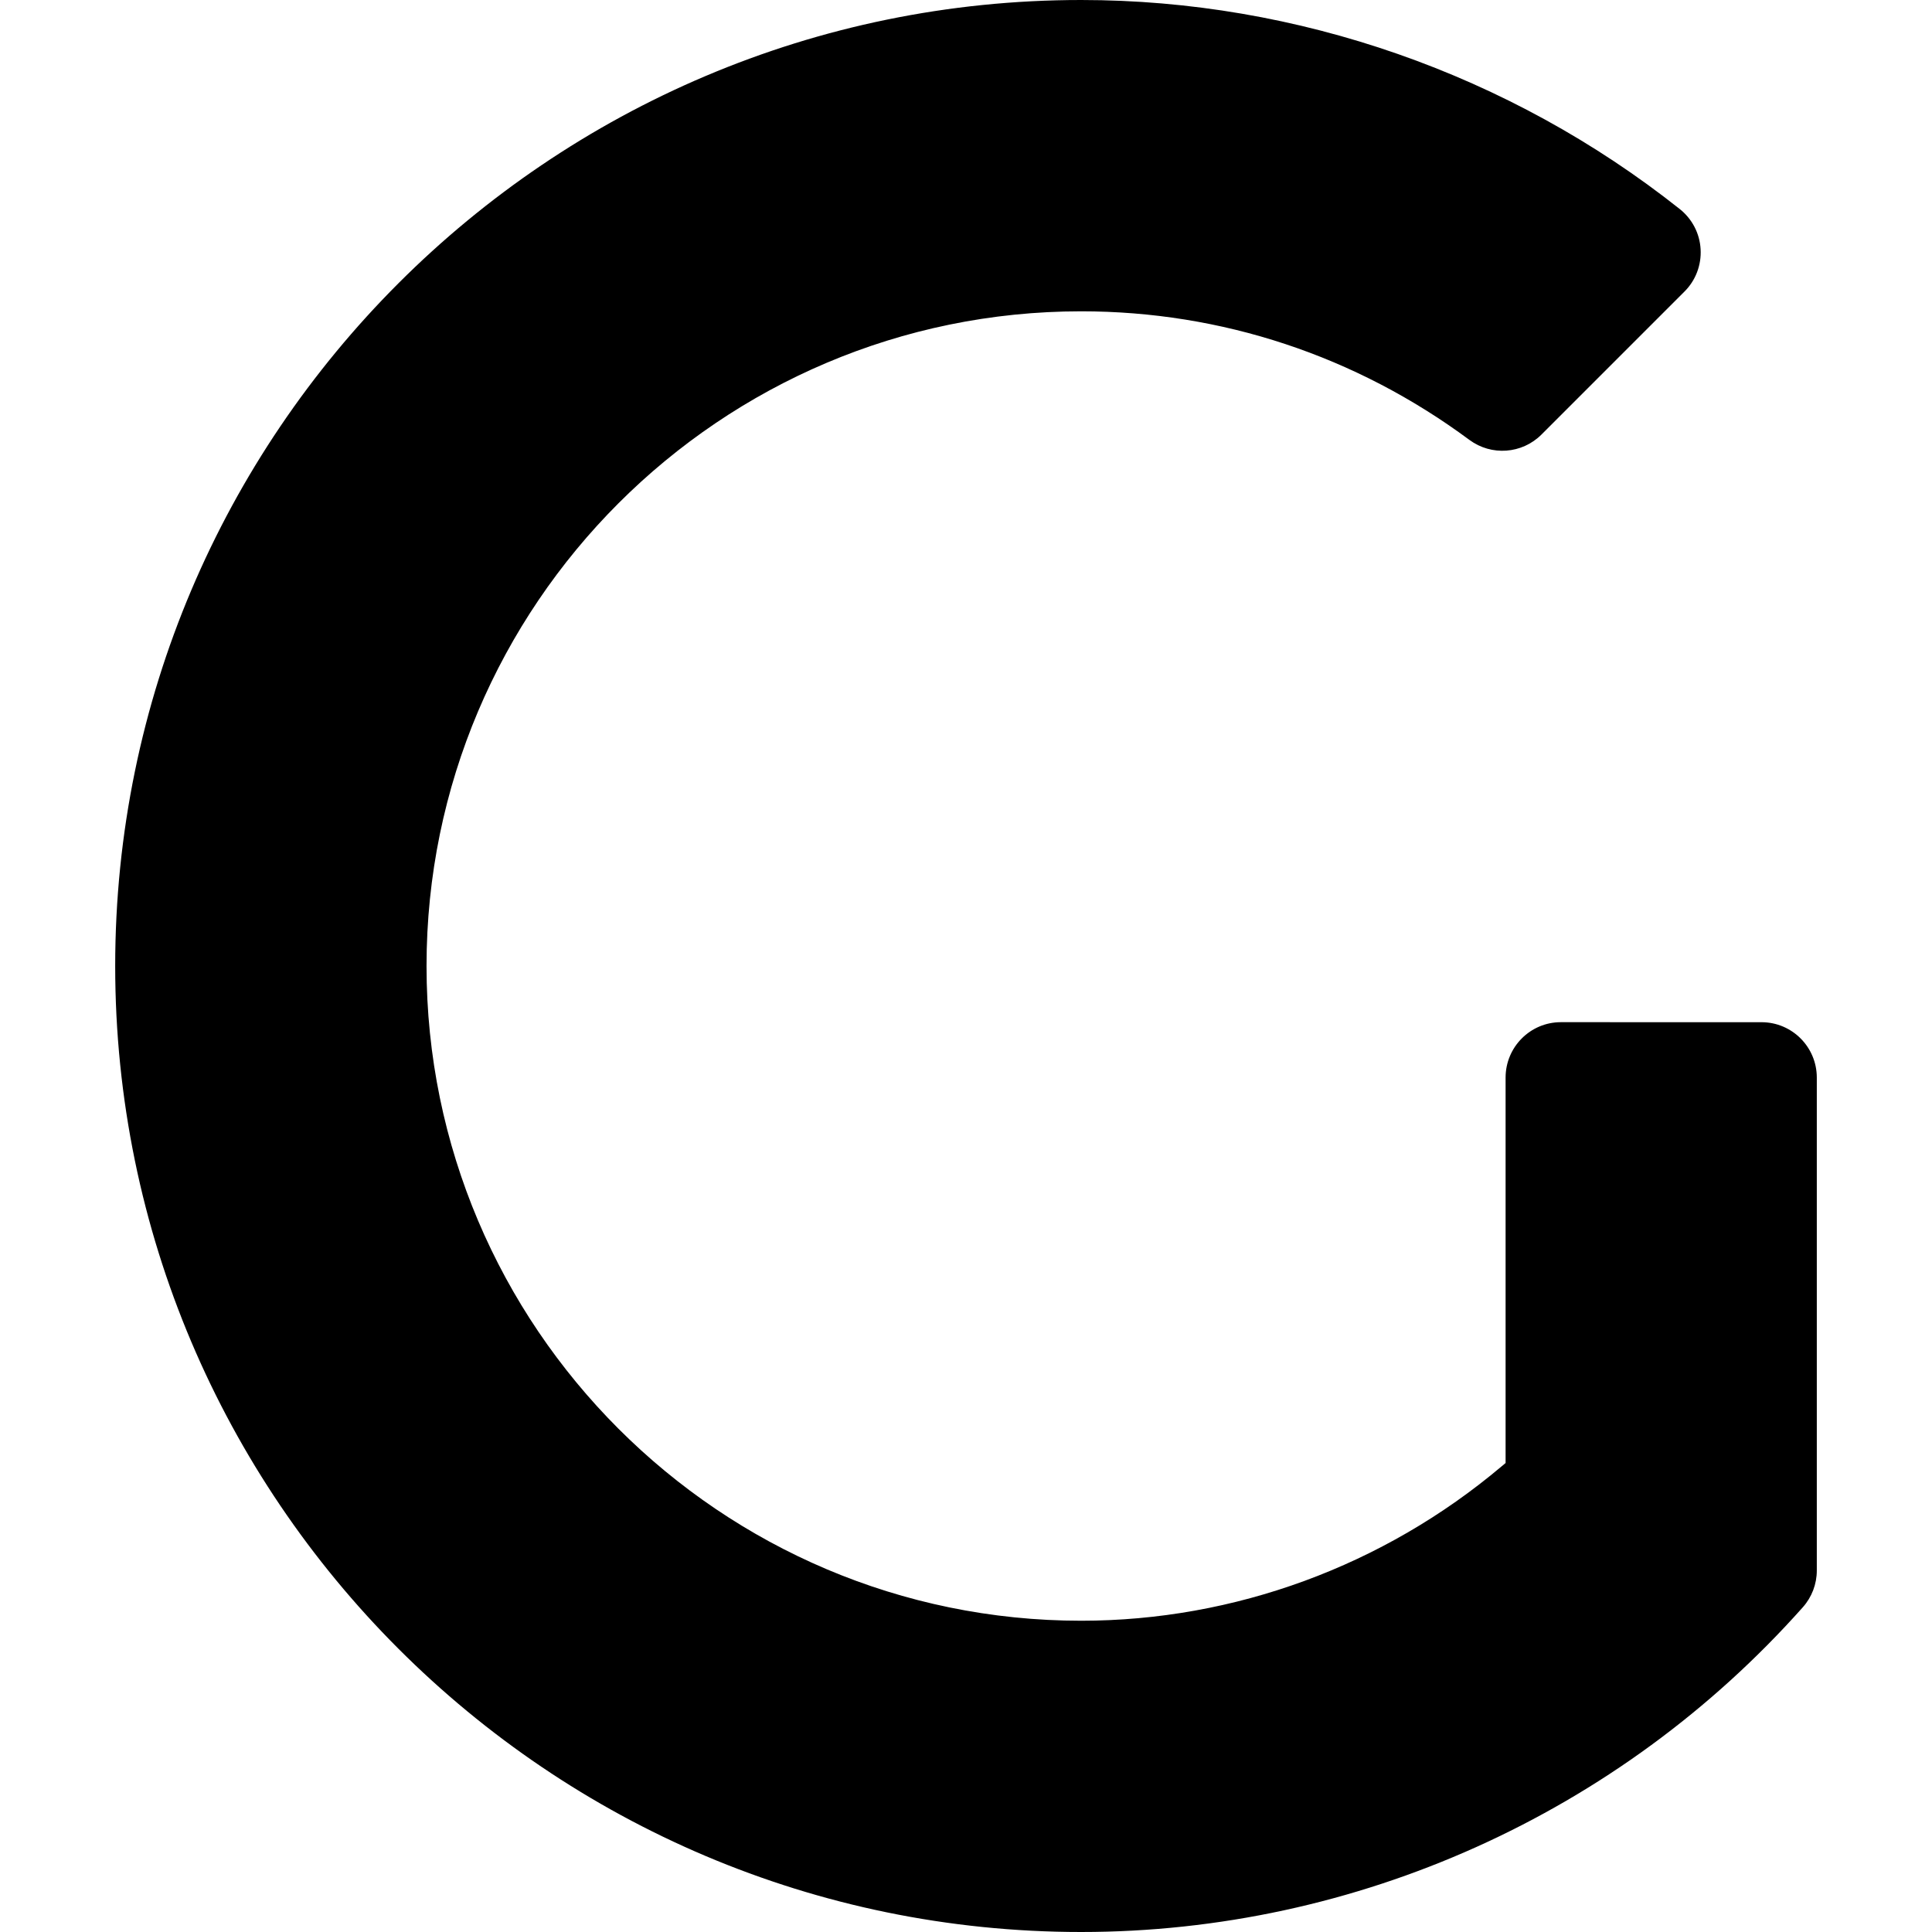
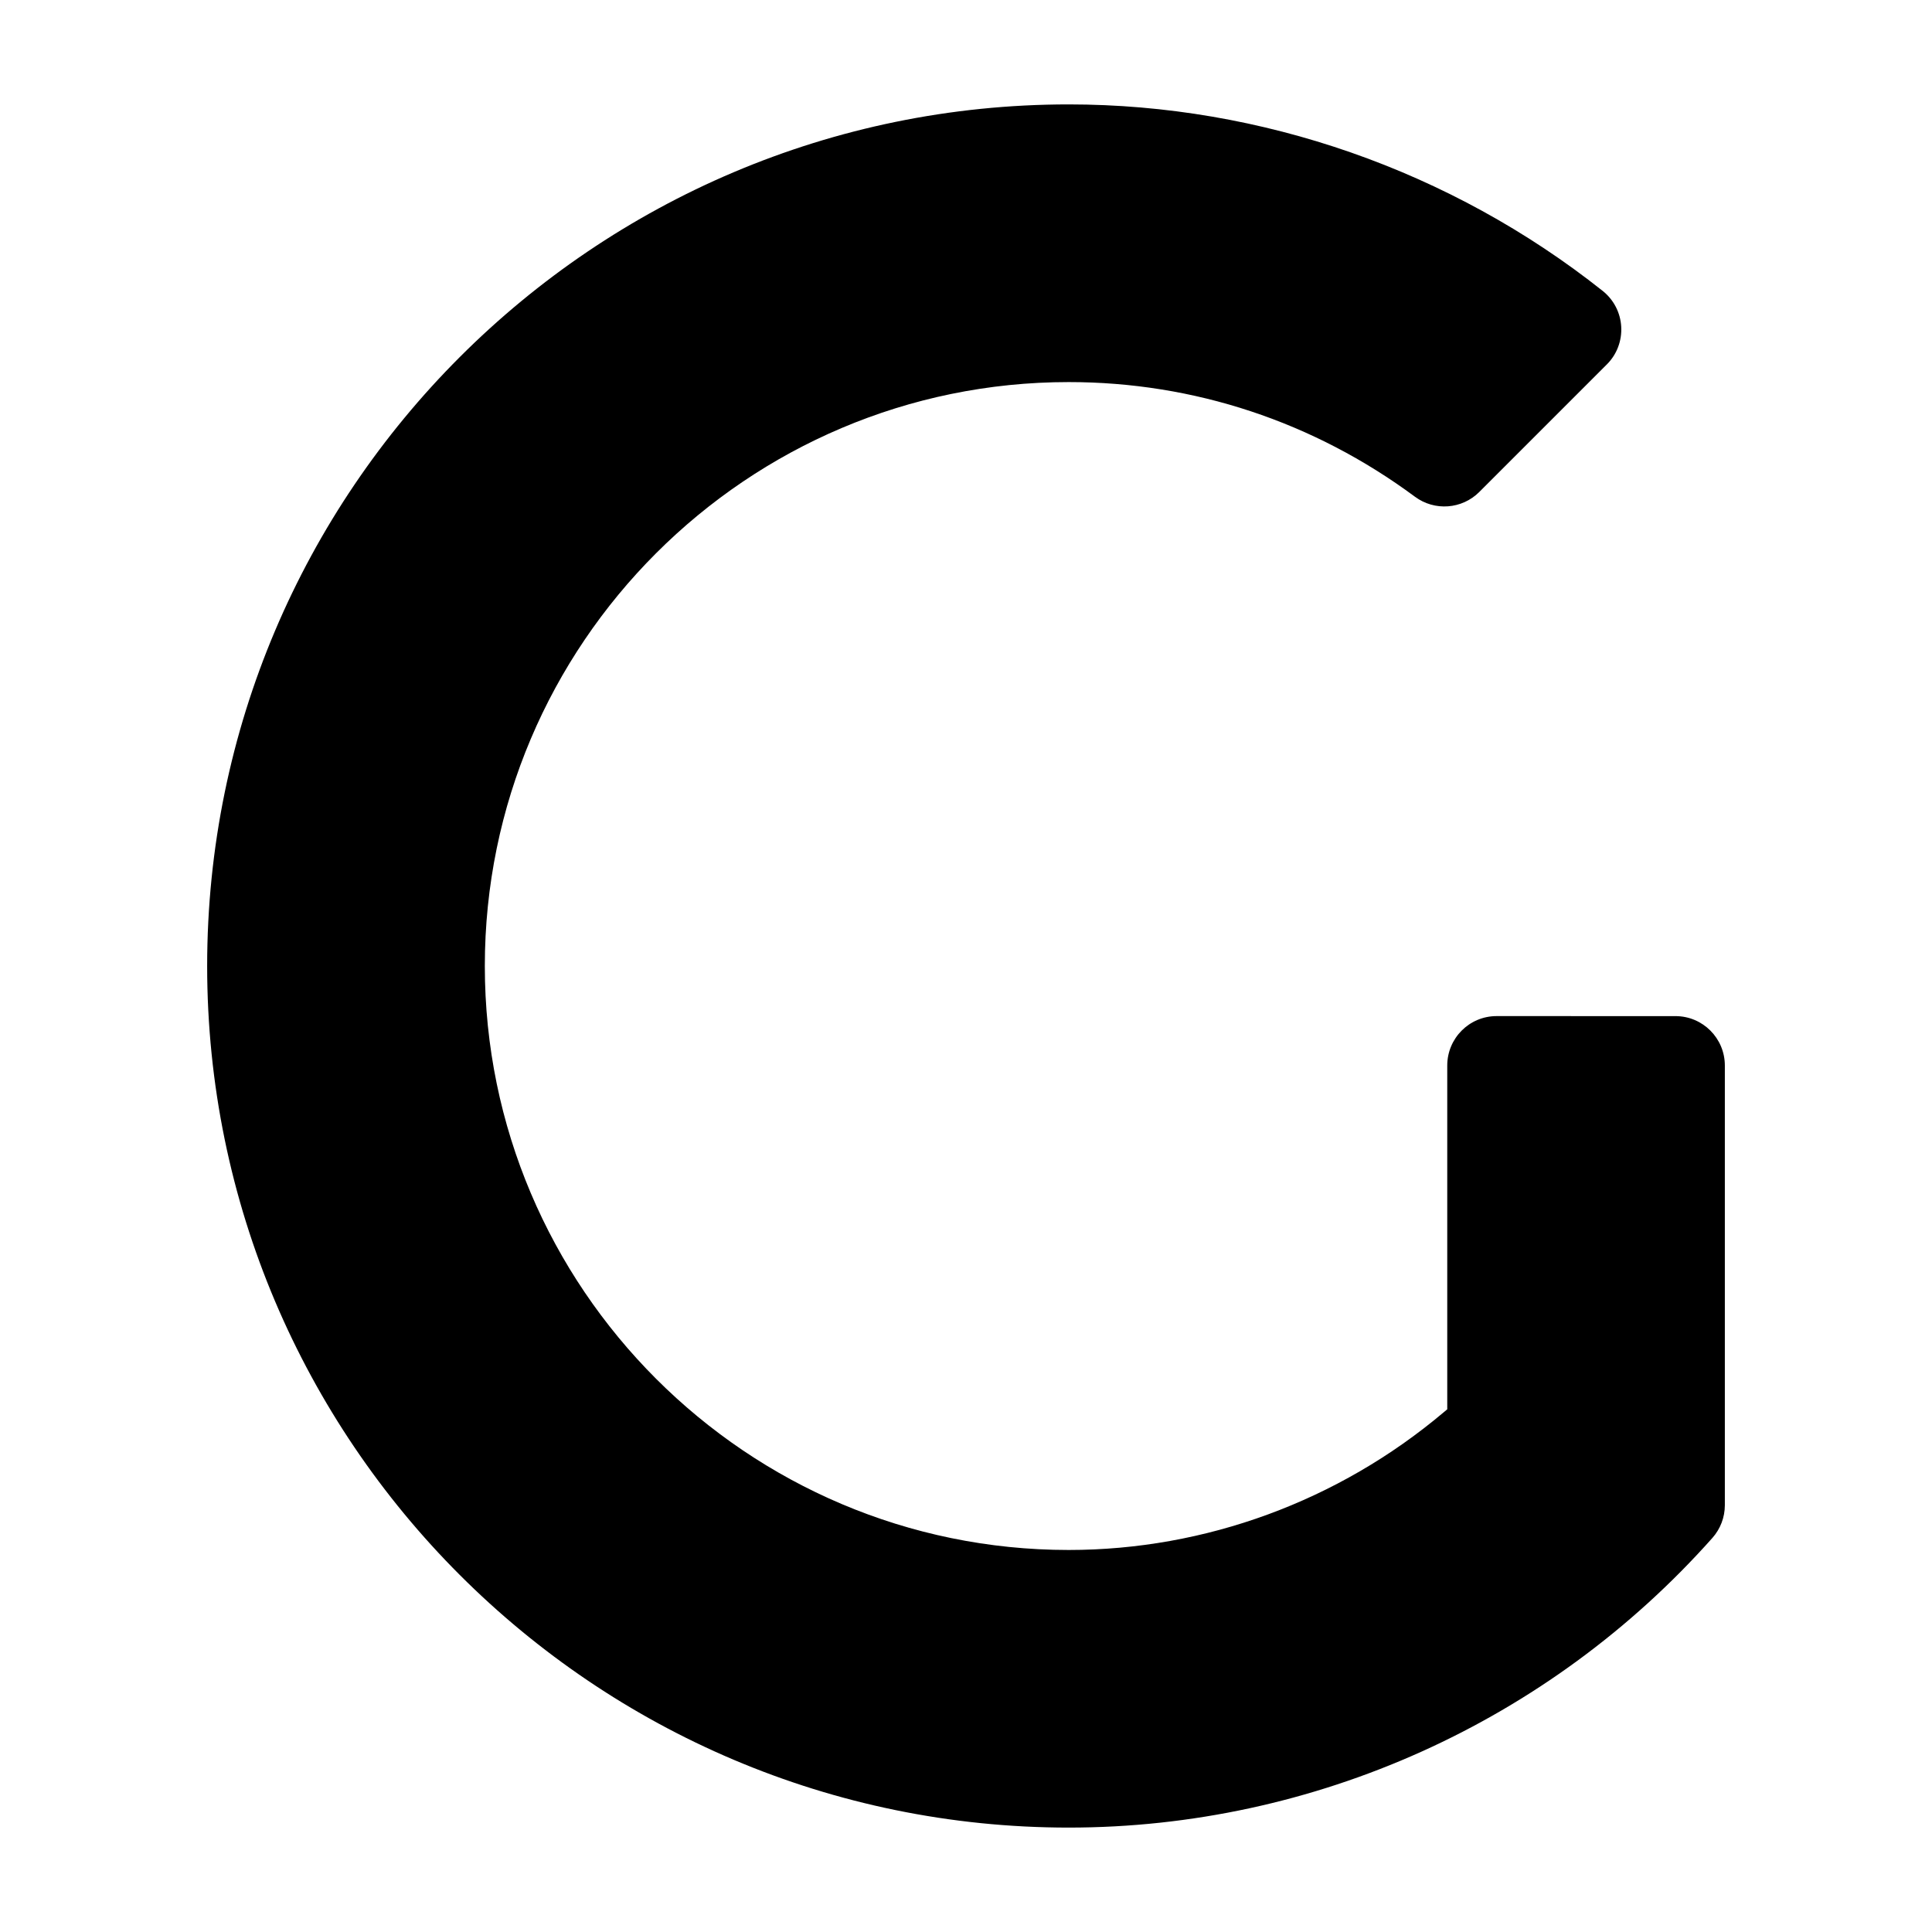
<svg xmlns="http://www.w3.org/2000/svg" id="grav-logo" width="13" height="13" viewBox="0 0 67.668 76.83" version="1.1" xml:space="preserve" style="clip-rule:evenodd;fill-rule:evenodd;stroke-linejoin:round;stroke-miterlimit:1.414">
  <defs id="defs23" />
-   <path d="m 65.469,40.65 -7.98,-10e-4 c -1.213,10e-4 -2.197,0.987 -2.197,2.204 V 58.18 l -0.158,0.132 c -4.696,3.962 -10.634,6.14 -16.719,6.14 -14.356,0 -26.034,-11.68 -26.034,-26.037 0,-14.358 11.678,-26.035 26.034,-26.035 5.582,0 10.919,1.767 15.437,5.113 0.877,0.649 2.093,0.56 2.866,-0.211 l 5.69,-5.69 C 62.852,11.15 63.083,10.537 63.047,9.911 63.013,9.284 62.711,8.705 62.219,8.314 55.459,2.951 47.005,0 38.414,0 17.234,0 0,17.233 0,38.415 0,59.598 17.234,76.83 38.414,76.83 c 10.937,0 21.397,-4.705 28.698,-12.914 0.358,-0.403 0.556,-0.921 0.556,-1.46 V 42.853 c 0,-1.217 -0.985,-2.203 -2.2,-2.203" style="fill:#000000;fill-rule:nonzero" id="path2" />
-   <path d="m 332.431,3.531 c -0.408,-0.616 -1.1,-0.989 -1.838,-0.989 h -8.684 c -0.879,0 -1.673,0.522 -2.022,1.329 L 295.404,60.71 270.484,3.858 c -0.352,-0.799 -1.142,-1.316 -2.012,-1.316 h -8.713 c -0.744,0 -1.44,0.373 -1.843,0.995 -0.408,0.623 -0.476,1.408 -0.174,2.09 l 30.186,68.858 c 0.352,0.799 1.143,1.317 2.017,1.317 h 10.992 c 0.879,0 1.673,-0.527 2.021,-1.329 L 332.613,5.612 c 0.289,-0.68 0.222,-1.461 -0.182,-2.081" style="fill:#000000;fill-rule:nonzero" id="path4" />
-   <path d="M 218.32,3.858 C 217.967,3.06 217.178,2.542 216.303,2.542 h -10.988 c -0.879,0 -1.673,0.522 -2.021,1.329 l -29.655,68.861 c -0.294,0.675 -0.226,1.46 0.182,2.077 0.407,0.619 1.096,0.993 1.838,0.993 h 8.684 c 0.879,0 1.673,-0.526 2.022,-1.329 l 24.478,-56.842 24.92,56.854 c 0.353,0.798 1.143,1.317 2.013,1.317 h 8.717 c 0.744,0 1.44,-0.374 1.843,-0.993 0.408,-0.624 0.471,-1.41 0.174,-2.094 z" style="fill:#000000;fill-rule:nonzero" id="path6" />
-   <path d="m 138.833,50.611 0.476,-0.229 c 8.675,-4.191 14.279,-13.087 14.279,-22.667 0,-13.881 -11.295,-25.174 -25.176,-25.174 H 96.549 c -1.214,0 -2.199,0.988 -2.199,2.202 v 68.855 c 0,1.219 0.985,2.204 2.199,2.204 h 7.979 c 1.214,0 2.2,-0.985 2.2,-2.204 V 14.919 h 21.684 c 7.059,0 12.799,5.739 12.799,12.796 0,5.885 -3.996,10.989 -9.728,12.408 -1.032,0.261 -2.064,0.393 -3.071,0.393 h -7.977 c -0.829,0 -1.585,0.467 -1.959,1.205 -0.378,0.74 -0.305,1.625 0.187,2.296 l 22.62,30.884 c 0.412,0.566 1.07,0.901 1.771,0.901 h 9.915 c 0.827,0 1.587,-0.467 1.96,-1.207 0.378,-0.742 0.302,-1.629 -0.186,-2.296 z" style="fill:#000000;fill-rule:nonzero" id="path8" />
-   <path d="m -63.172,50.055 c -7.255,-4.794 -11.4,-8.845 -15.011,-16.109 -2.47,4.977 -8.236,12.376 -17.962,18.198 -4.856,15.106 -27.954,44.015 -35.43,39.916 -2.213,-1.212 -2.633,-2.808 -2.133,-4.456 0.536,-4.129 9.078,-13.62 9.078,-13.62 0,0 0.18,1.992 2.913,6.187 -3.609,-11.205 5.965,-25.031 8.5,-29.738 3.985,-1.269 4.274,-6.387 4.274,-6.387 0.255,-7.909 -3.278,-13.635 -6.701,-17.059 2.459,3.002 3.255,7.539 3.372,11.694 v 0.023 c 0.012,0.469 0.012,0.93 0.011,1.39 -0.117,3.439 -1.157,8.19 -3.383,8.19 l 0.006,0.03 c -2.289,-0.098 -5.115,0.391 -7.639,1.18 l -5.582,1.334 c 0,0 2.977,-0.136 4.584,1.252 -1.79,2.915 -5.769,6.533 -10.206,8.588 -6.457,2.995 -8.312,-2.964 -5.034,-6.838 0.805,-0.946 1.618,-1.745 2.387,-2.399 -0.495,-0.513 -0.807,-1.198 -0.889,-2.068 -0.001,-0.005 -0.004,-0.009 -0.005,-0.013 -0.45,-1.977 -0.202,-4.543 2.596,-8.623 0.551,-0.863 1.214,-1.748 2.007,-2.647 0.025,-0.031 0.046,-0.059 0.072,-0.089 0.034,-0.042 0.072,-0.08 0.108,-0.121 0.02,-0.023 0.039,-0.045 0.059,-0.068 0.2,-0.228 0.413,-0.45 0.639,-0.663 3.334,-3.414 8.599,-6.966 16.897,-10.152 9.675,-14.223 13.219,-16.89 13.219,-16.89 1.071,-1.096 2.943,-2.458 3.632,-2.805 -5.053,-8.781 -6.074,-21.158 -4.75,-24.493 -0.107,0.18 -0.206,0.365 -0.287,0.556 0.49,-1.143 0.819,-1.509 1.328,-2.111 1.381,-1.632 6.058,-2.488 7.737,0.971 0.895,1.844 1.063,4.232 1.034,6.023 -3.704,-0.193 -7.063,4.036 -7.063,4.036 0,0 3.067,-1.448 6.879,-1.473 0,0 1.015,0.883 2.283,2.542 -1.712,3.213 -4.524,10.021 -2.488,17.168 0.338,1.408 0.849,2.619 1.483,3.648 0.024,0.045 0.044,0.089 0.069,0.135 0.051,0.066 0.096,0.122 0.144,0.183 3.368,5.072 9.542,5.665 9.542,5.665 -2.906,-1.45 -5.274,-3.76 -6.816,-6.56 -0.8,-1.498 -1.291,-2.762 -1.592,-3.761 -1.636,-6.313 0.771,-9.999 2.149,-12.471 3.17,-4.917 8.944,-7.893 15.151,-7.185 8.712,0.995 14.968,8.862 13.973,17.571 -0.608,5.321 -3.781,9.723 -8.142,12.117 1.049,2.839 -0.073,6.28 -0.073,6.28 2.642,3.323 2.758,5.238 2.667,7.017 -3.357,-0.565 -6.618,1.701 -6.618,1.701 0,0 6.476,-1.546 10.238,1.81 2.446,2.631 4.078,5.009 5.051,6.766 1.393,2.505 7.859,2.683 7.123,7.188 -0.737,4.499 -5.669,4.542 -13.401,-0.56 m -37.62,-80.969 c -38.424,0 -69.571,31.148 -69.571,69.567 0,38.422 31.147,69.573 69.571,69.573 38.42,0 69.568,-31.151 69.568,-69.573 0,-38.42 -31.148,-69.567 -69.568,-69.567" style="fill:#fafafa;fill-opacity:1;fill-rule:nonzero" id="path10" />
-   <path d="m -96.567,20.779 c 0.813,-0.814 0.813,-2.134 0,-2.947 -0.815,-0.814 -2.133,-0.814 -2.947,0 -0.815,0.813 -0.815,2.133 0,2.947 0.814,0.813 2.132,0.813 2.947,0" style="fill:#fafafa;fill-opacity:1;fill-rule:nonzero" id="path12" />
-   <path d="m -103.918,22.235 c -0.814,0.813 -0.814,2.133 0,2.947 0.813,0.814 2.133,0.814 2.947,0 0.813,-0.814 0.813,-2.134 0,-2.947 -0.814,-0.813 -2.134,-0.813 -2.947,0" style="fill:#fafafa;fill-opacity:1;fill-rule:nonzero" id="path14" />
-   <path d="m -91.132,23.319 c -1.274,-1.274 -3.339,-1.272 -4.611,0 l -2.713,2.712 c -1.274,1.275 -1.274,3.339 0,4.612 l 2.978,2.978 c 1.274,1.275 3.338,1.274 4.611,0 l 2.712,-2.712 c 1.274,-1.274 1.274,-3.339 0,-4.612 z" style="fill:#fafafa;fill-opacity:1;fill-rule:nonzero" id="path16" />
-   <path d="m -74.604,10.531 c -2.151,-2.578 1.869,-7.257 4.391,-4.463 4.645,5.148 -2.237,7.041 -4.391,4.463 m 9.245,2.687 c 3.442,-6.553 -1.427,-10.381 -4.773,-13.523 -5.36,-5.039 -10.706,-7.217 -16.811,-0.241 -6.102,6.977 -2.226,15.068 3.356,19.061 5.584,3.994 14.782,1.255 18.228,-5.297" style="fill:#fafafa;fill-opacity:1;fill-rule:nonzero" id="path18" />
+   <path d="m 62.05,40.408 -7.118,-8.92e-4 c -1.082,8.92e-4 -1.96,0.88 -1.96,1.966 v 13.671 l -0.141,0.118 c -4.188,3.534 -9.485,5.476 -14.912,5.476 -12.804,0 -23.22,-10.418 -23.22,-23.223 0,-12.806 10.416,-23.221 23.22,-23.221 4.979,0 9.739,1.576 13.769,4.56 0.782,0.579 1.867,0.499 2.556,-0.188 l 5.075,-5.075 C 59.716,14.097 59.922,13.55 59.89,12.992 59.859,12.432 59.59,11.916 59.151,11.567 53.122,6.784 45.582,4.152 37.919,4.152 19.028,4.152 3.657,19.522 3.657,38.415 c 0,18.894 15.371,34.263 34.262,34.263 9.755,0 19.085,-4.197 25.596,-11.518 0.319,-0.359 0.496,-0.821 0.496,-1.302 V 42.373 c 0,-1.085 -0.879,-1.965 -1.962,-1.965" style="fill:#000000;fill-rule:nonzero;stroke-width:1" id="path2" />
</svg>
